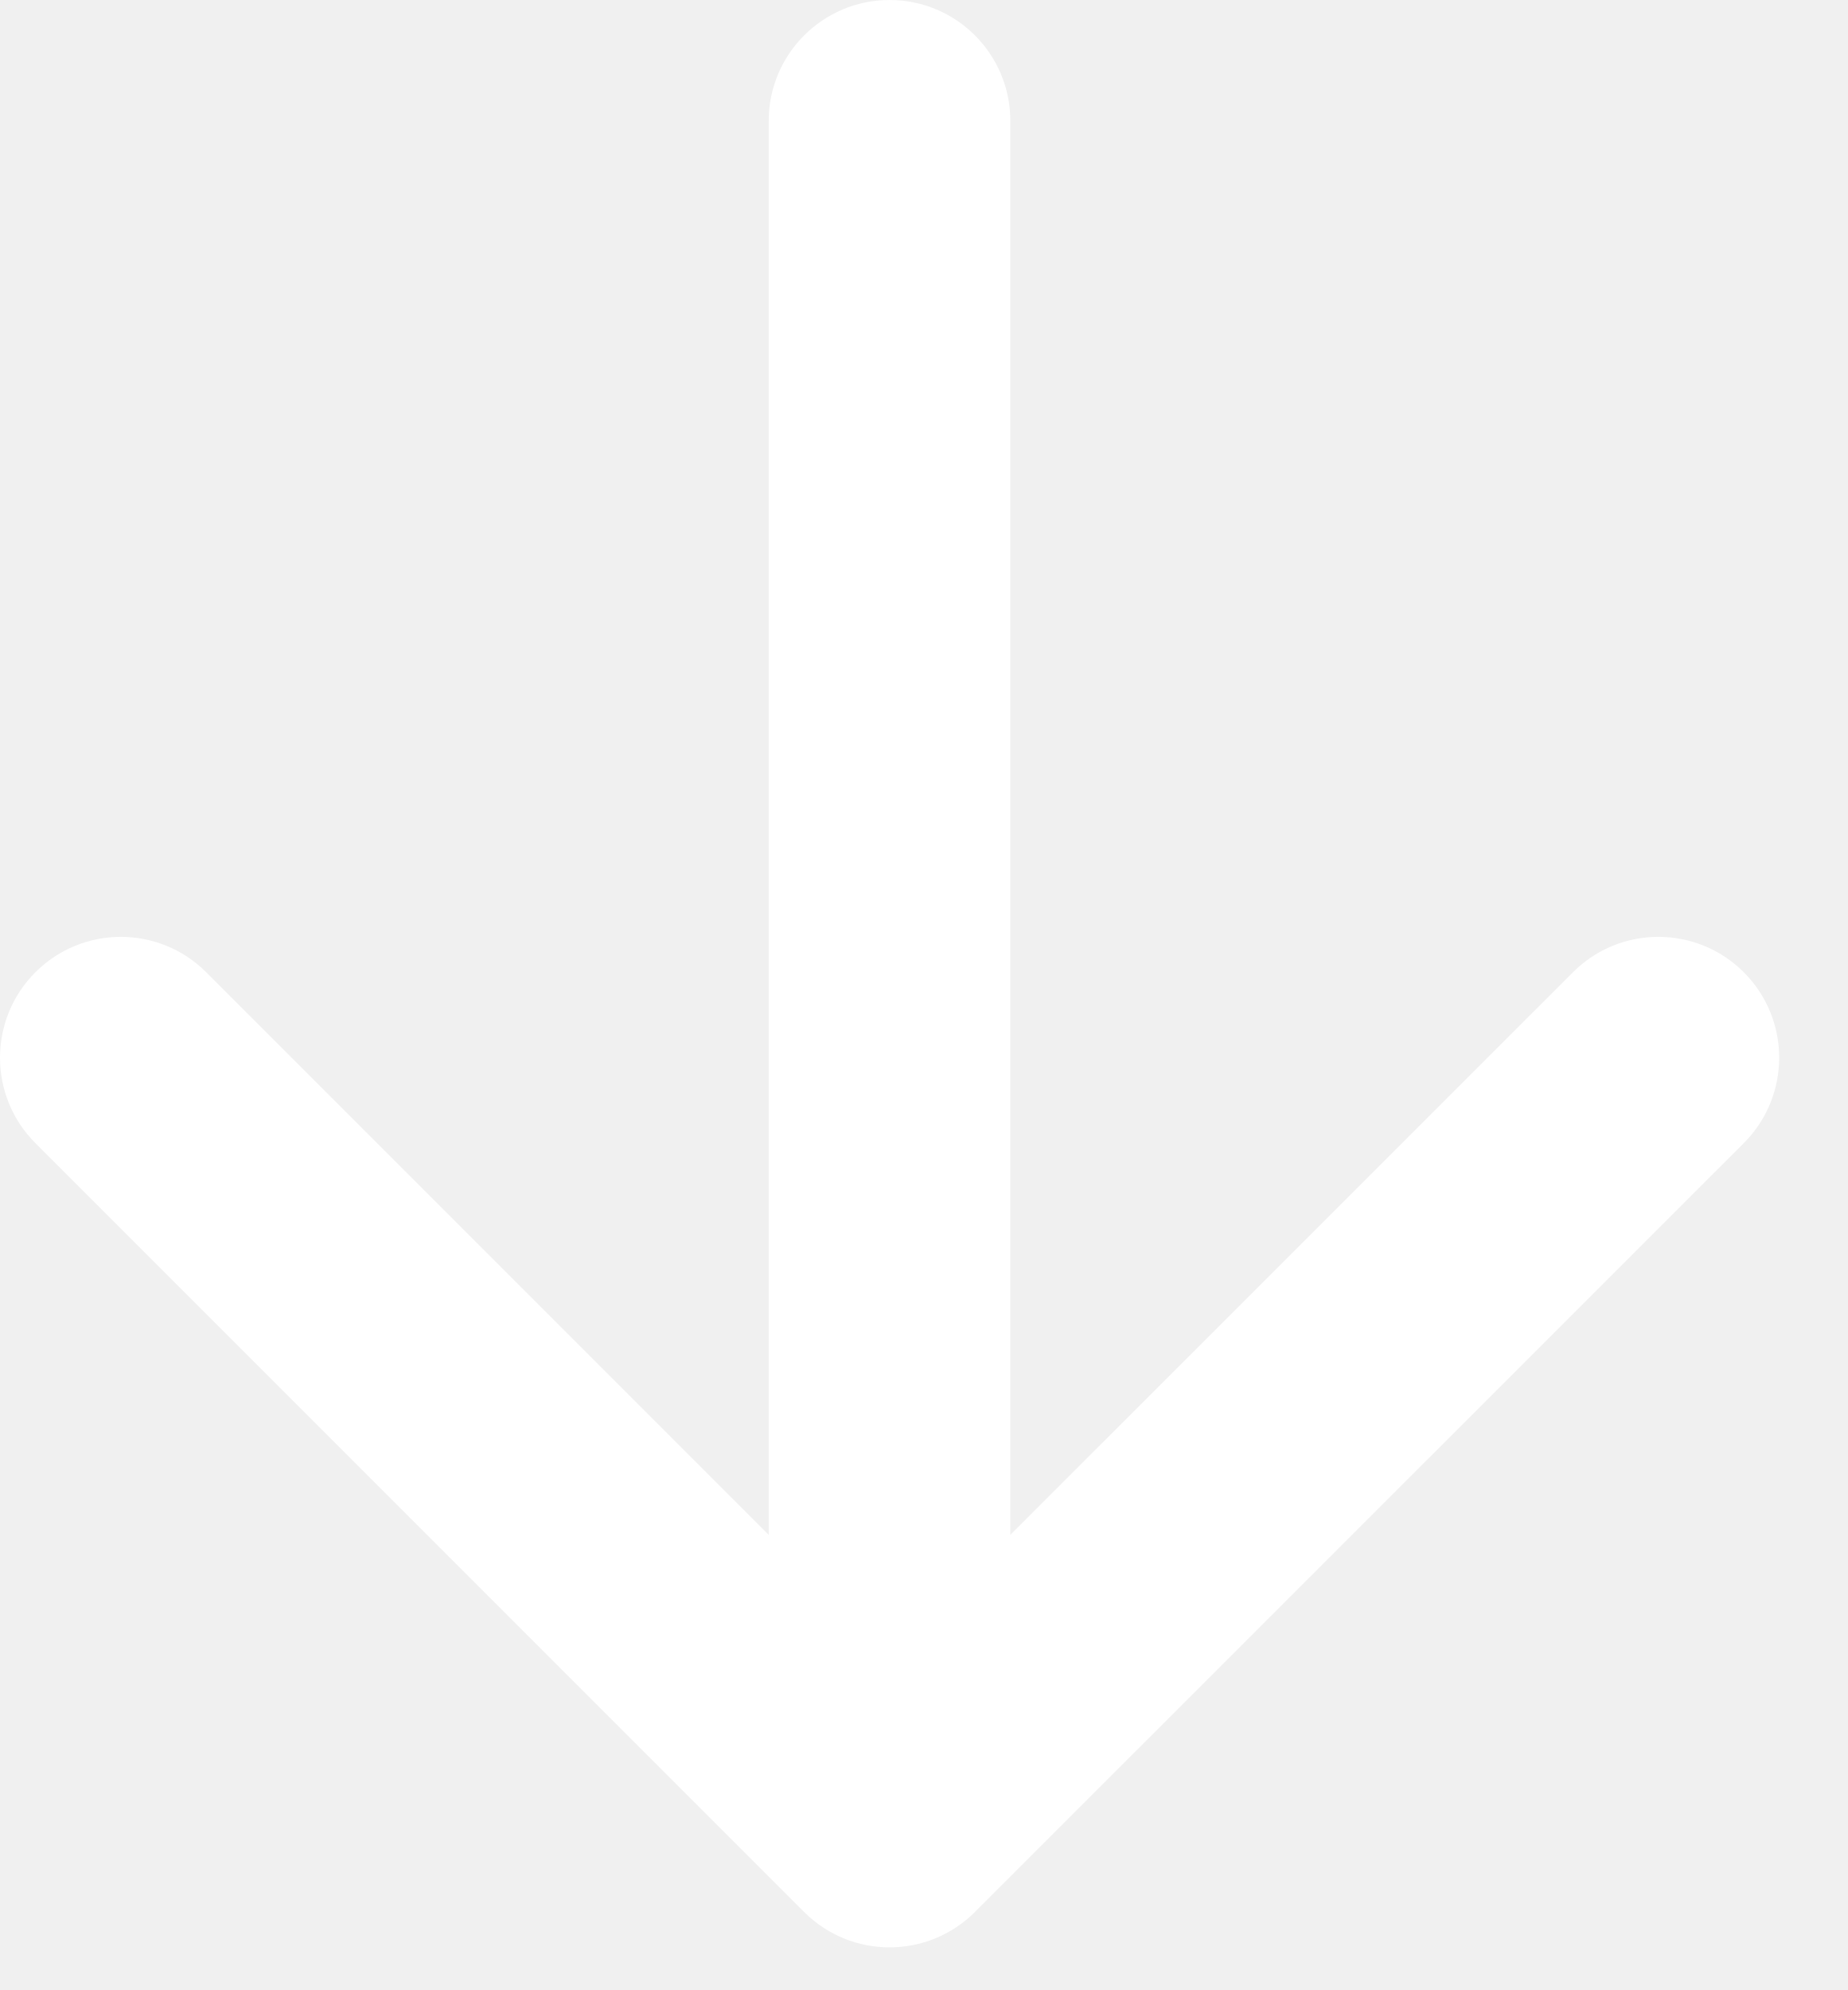
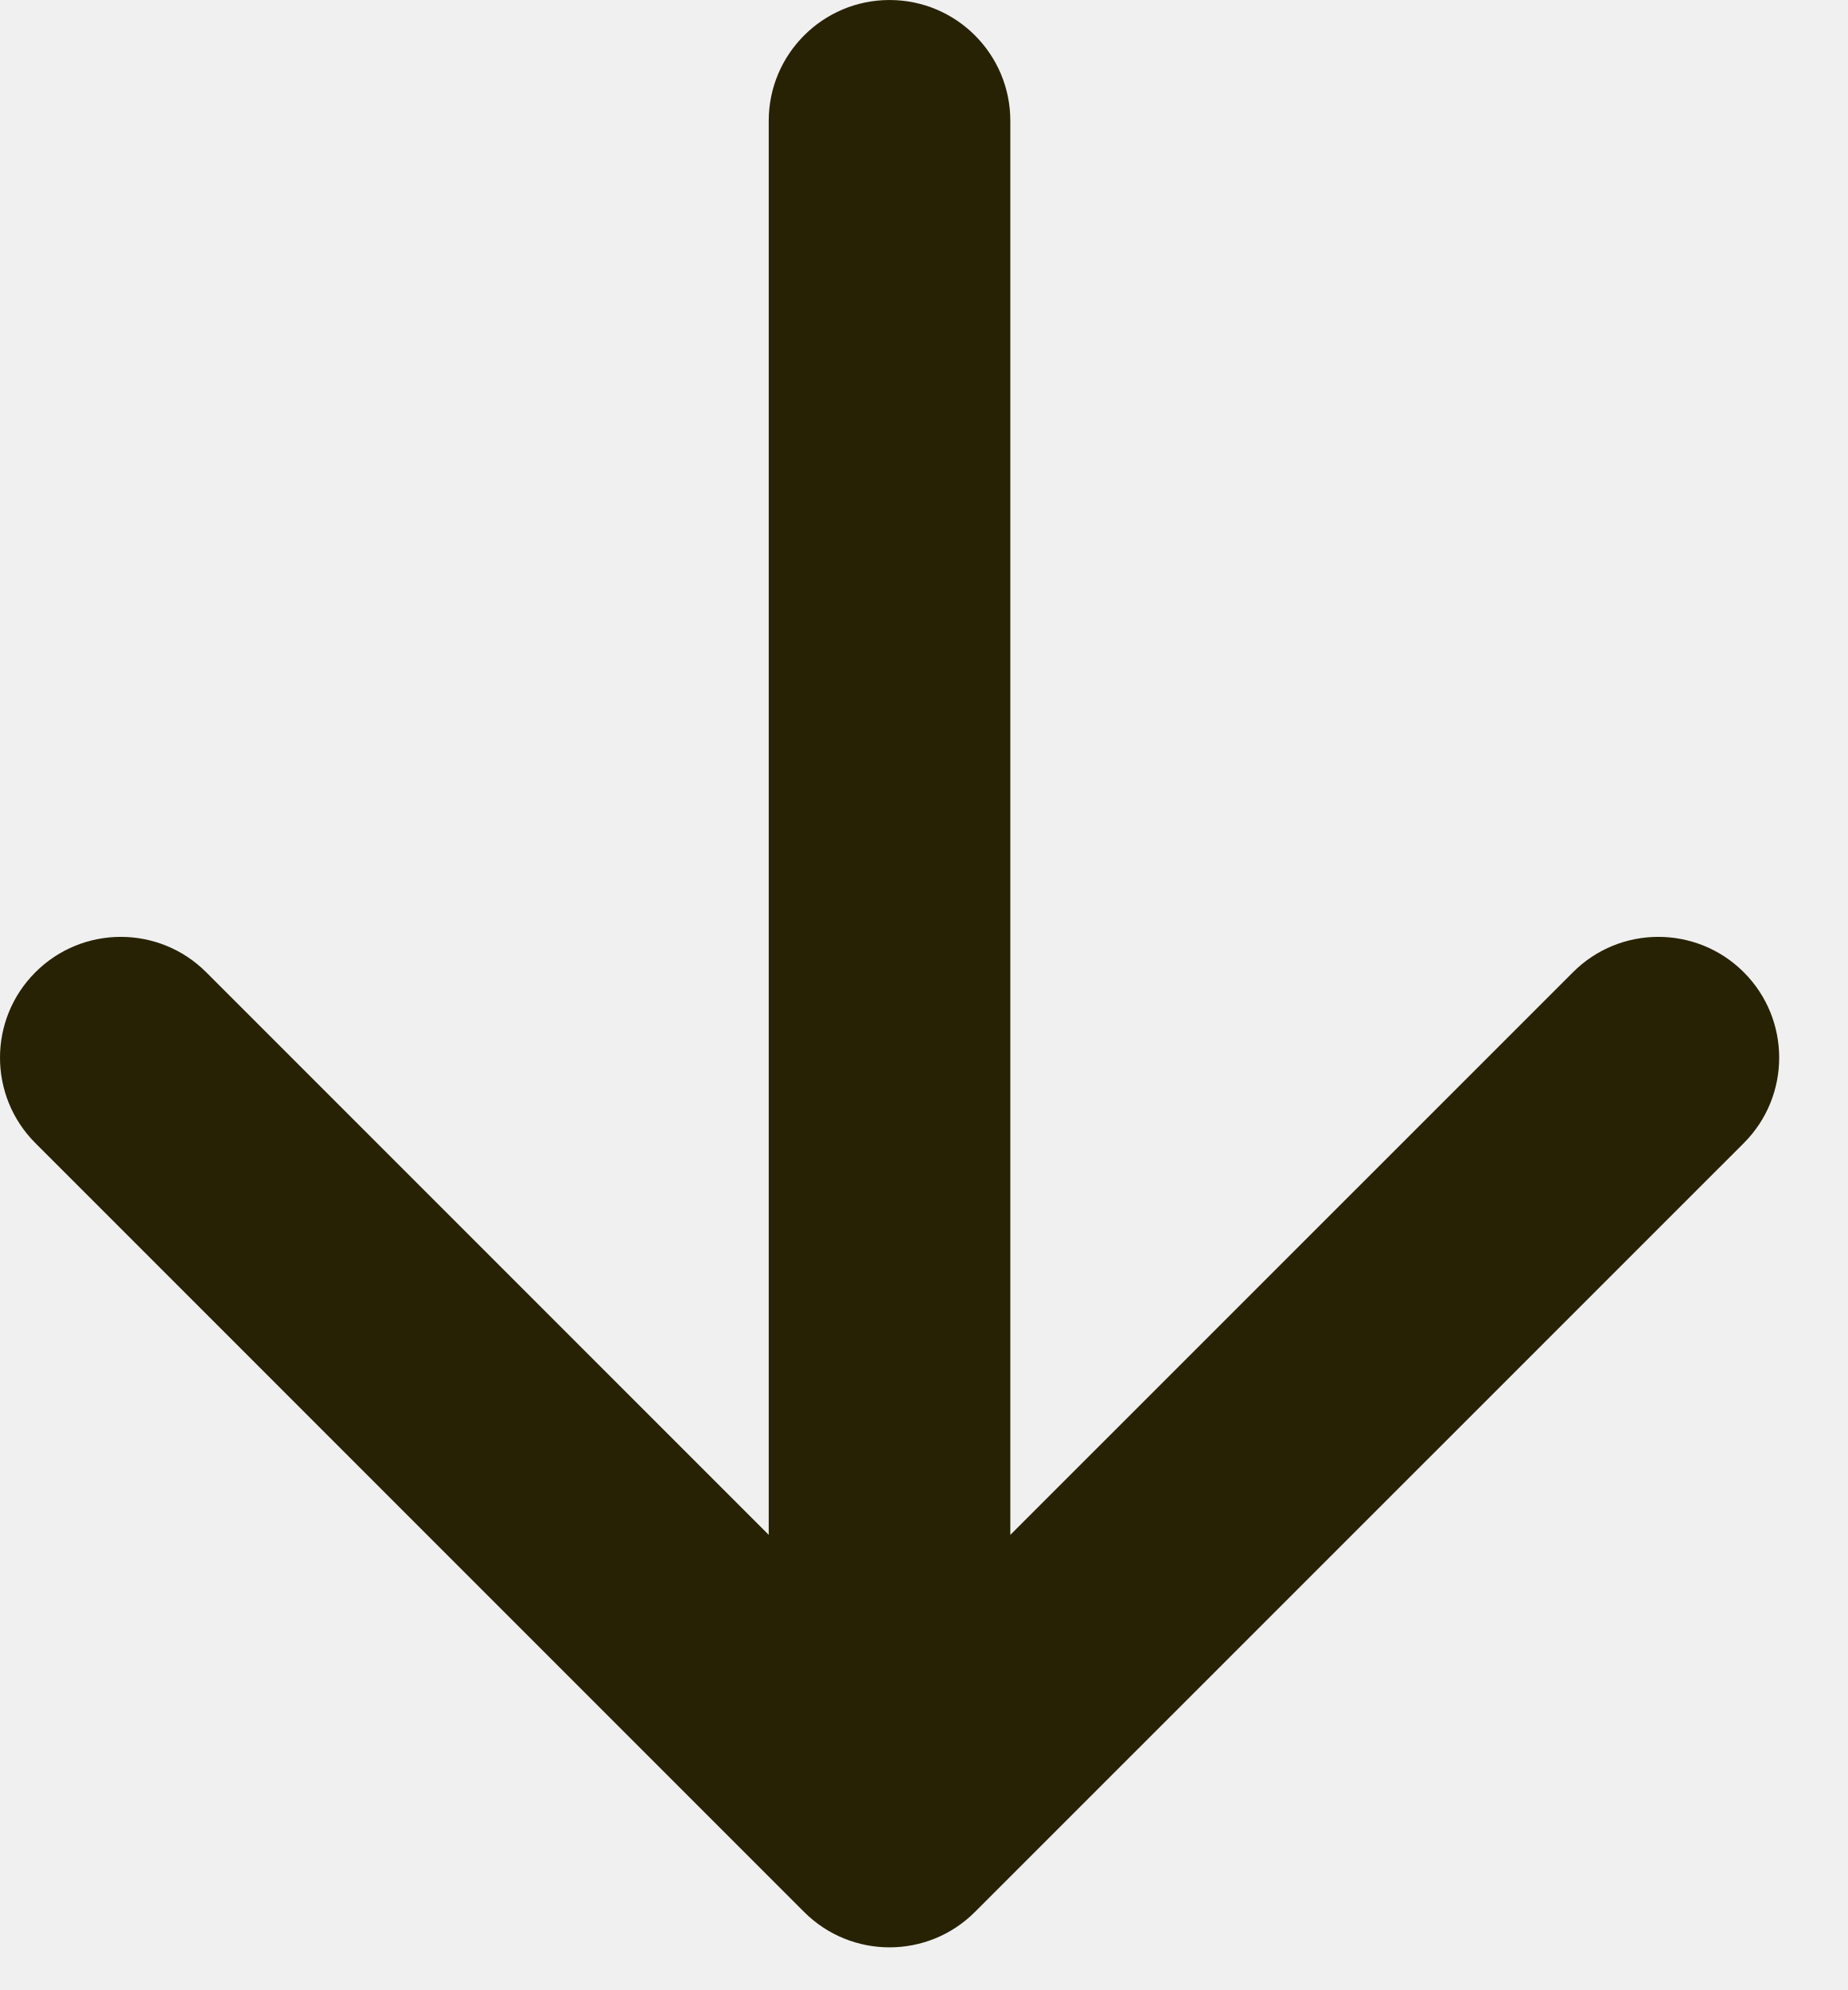
<svg xmlns="http://www.w3.org/2000/svg" width="13" height="14" viewBox="0 0 13 14" fill="none">
-   <path d="M7.109 0.85C7.109 0.381 6.729 9.76529e-05 6.259 9.76324e-05C5.79 9.76119e-05 5.409 0.381 5.409 0.85L6.259 0.85L7.109 0.85ZM5.658 13.451C5.99 13.783 6.528 13.783 6.86 13.451L12.27 8.042C12.602 7.71 12.602 7.172 12.27 6.84C11.938 6.508 11.399 6.508 11.068 6.84L6.259 11.648L1.451 6.84C1.119 6.508 0.581 6.508 0.249 6.84C-0.083 7.172 -0.083 7.71 0.249 8.042L5.658 13.451ZM6.259 0.85L5.409 0.85L5.409 12.85L6.259 12.85L7.109 12.85L7.109 0.85L6.259 0.85Z" fill="white" />
+   <path d="M7.109 0.85C7.109 0.381 6.729 9.76529e-05 6.259 9.76324e-05C5.79 9.76119e-05 5.409 0.381 5.409 0.85L6.259 0.85L7.109 0.85ZM5.658 13.451C5.99 13.783 6.528 13.783 6.86 13.451L12.27 8.042C12.602 7.71 12.602 7.172 12.27 6.84C11.938 6.508 11.399 6.508 11.068 6.84L6.259 11.648L1.451 6.84C1.119 6.508 0.581 6.508 0.249 6.84C-0.083 7.172 -0.083 7.71 0.249 8.042L5.658 13.451ZM6.259 0.85L5.409 0.85L5.409 12.85L6.259 12.85L7.109 12.85L7.109 0.85L6.259 0.85Z" fill="#282204" />
</svg>
